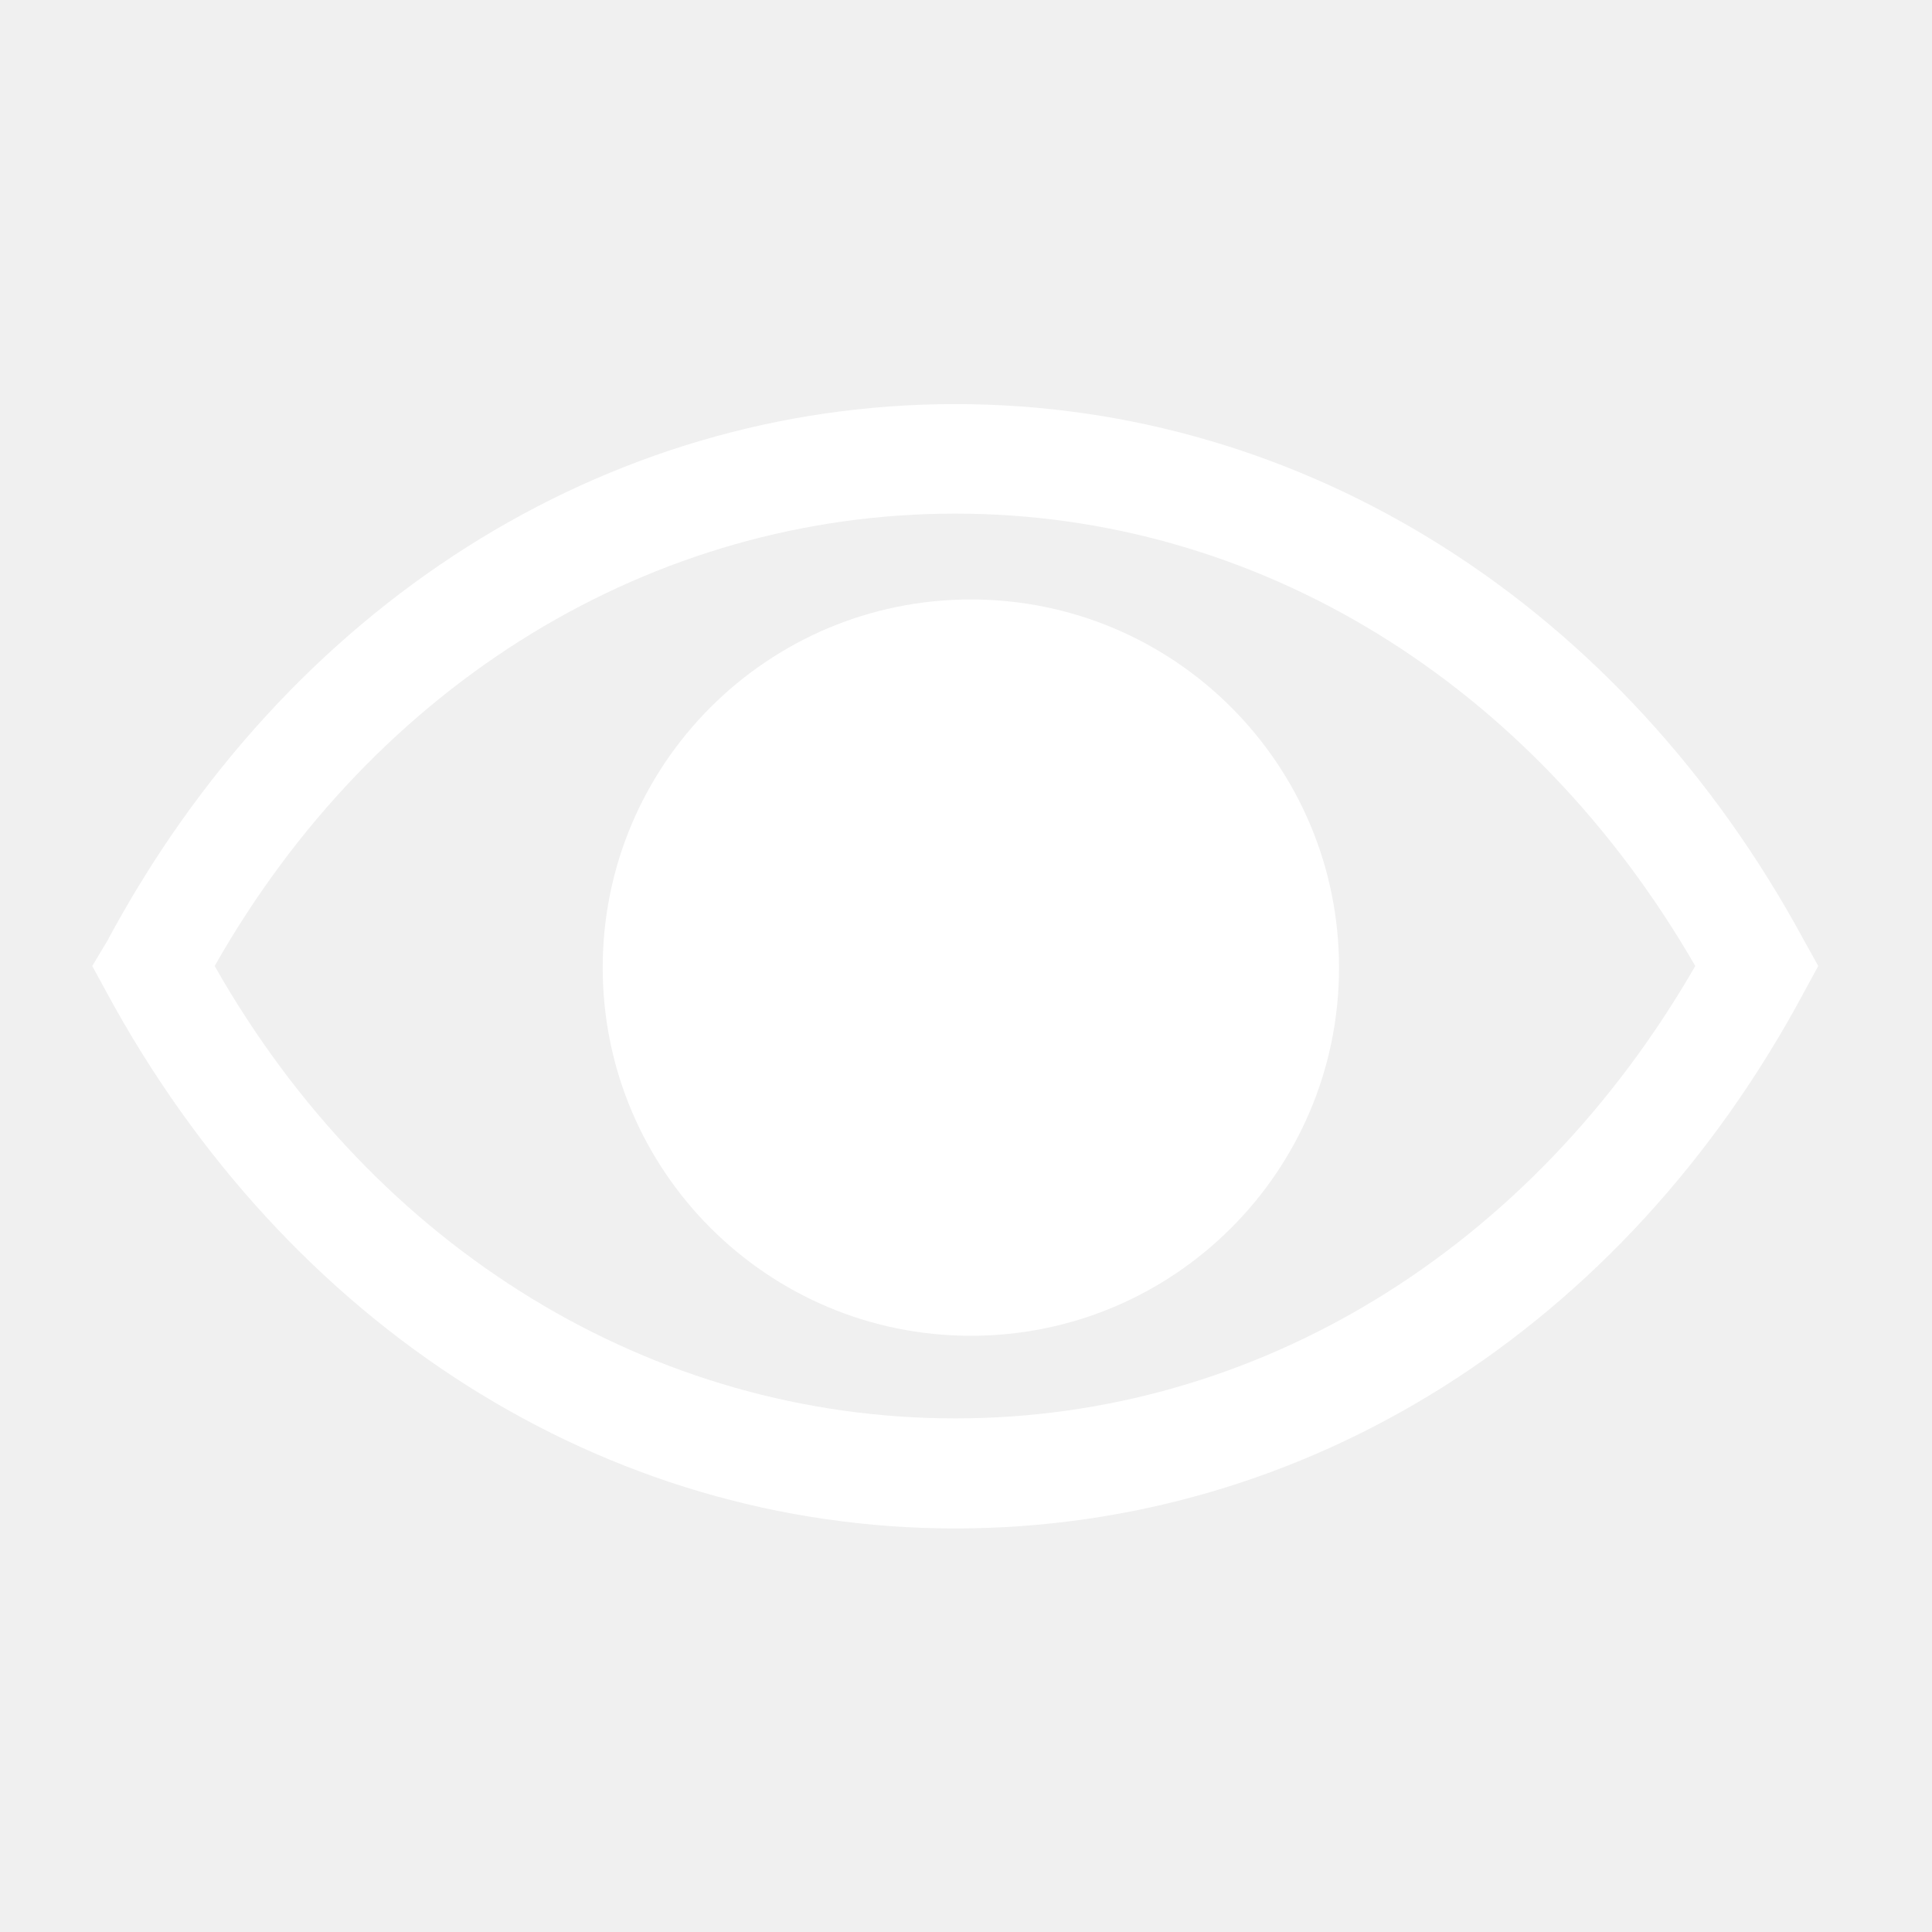
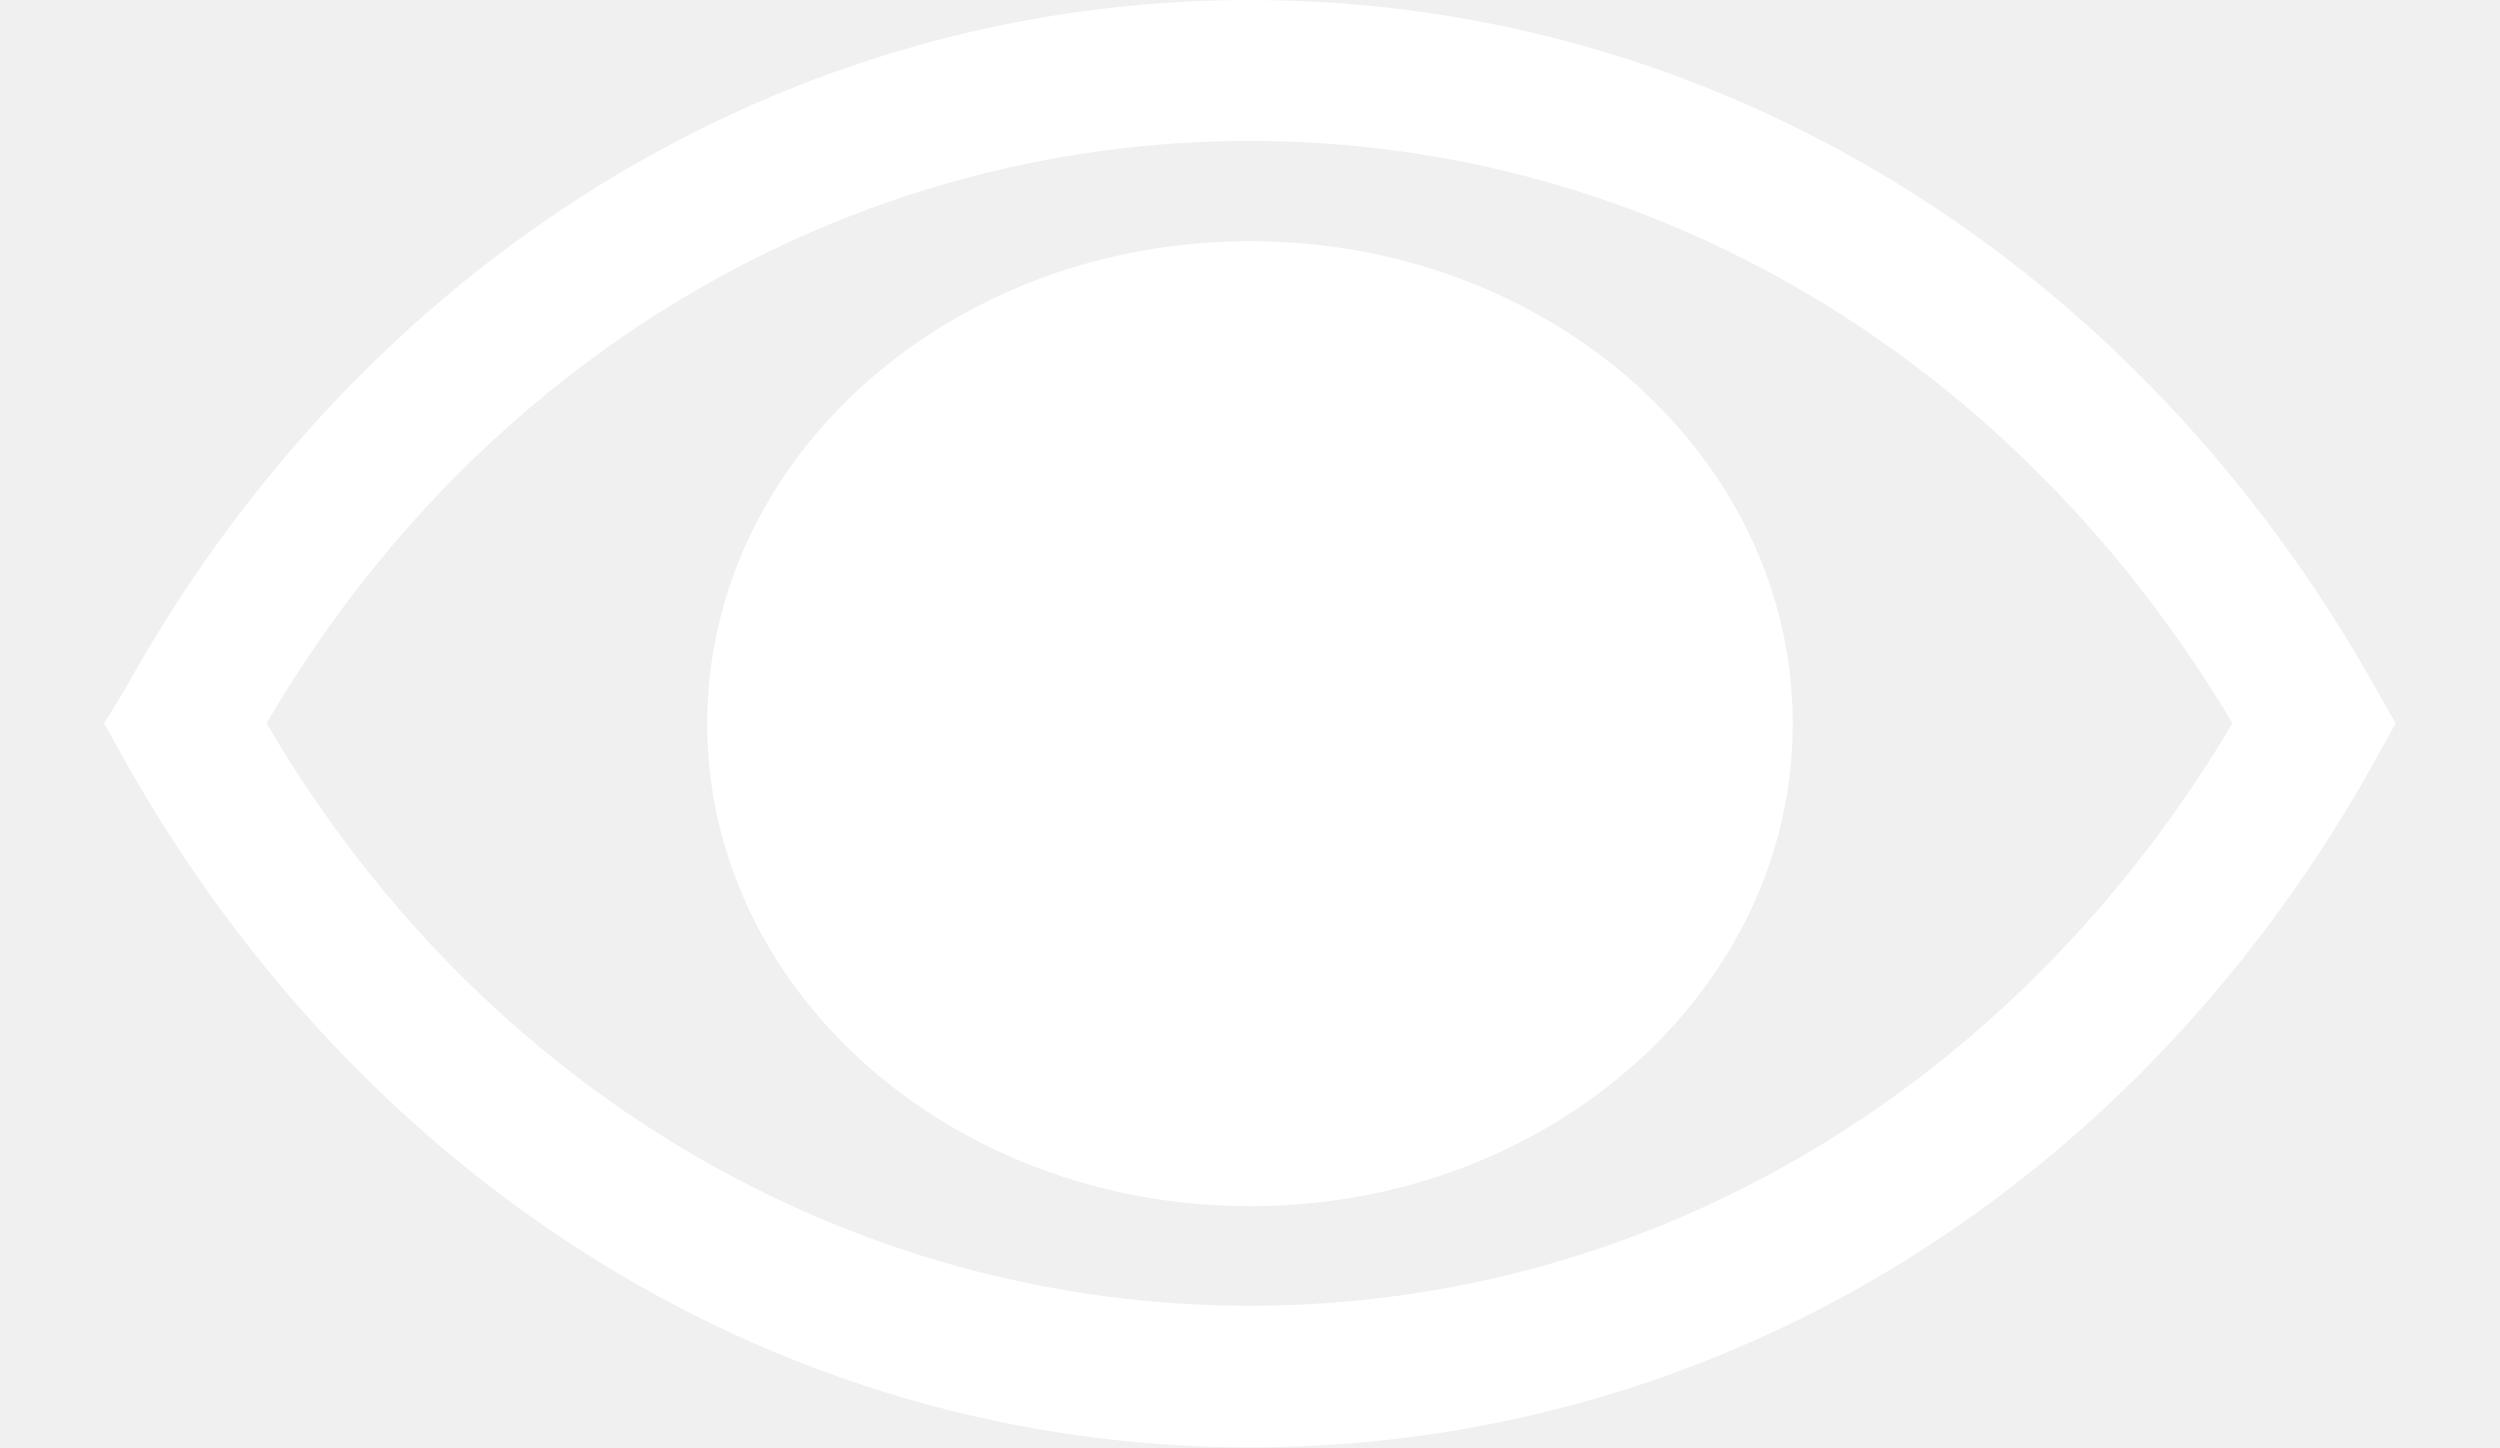
- <svg xmlns="http://www.w3.org/2000/svg" width="25" height="25" viewBox="0 0 25 25" fill="none">
-   <path d="M23.347 12.174C21.007 7.847 16.903 5.229 12.361 5.229C7.819 5.229 3.708 7.847 1.389 12.174L1.194 12.5L1.375 12.833C3.715 17.16 7.819 19.778 12.361 19.778C16.903 19.778 21.014 17.194 23.347 12.833L23.528 12.5L23.347 12.174ZM12.361 18.354C8.451 18.354 4.861 16.174 2.778 12.5C4.861 8.826 8.451 6.646 12.361 6.646C16.271 6.646 19.819 8.833 21.937 12.5C19.819 16.174 16.264 18.354 12.361 18.354Z" fill="white" />
-   <path d="M12.563 17.285C15.194 17.285 17.327 15.152 17.327 12.521C17.327 9.89 15.194 7.757 12.563 7.757C9.932 7.757 7.799 9.89 7.799 12.521C7.799 15.152 9.932 17.285 12.563 17.285Z" fill="white" />
+ <svg xmlns="http://www.w3.org/2000/svg" width="19" height="11" viewBox="0 0 19 11" fill="none">
+   <path d="M18.067 5.251C16.241 1.98 13.041 0 9.499 0C5.957 0 2.751 1.98 0.943 5.251L0.791 5.497L0.932 5.75C2.757 9.021 5.957 11 9.499 11C13.041 11 16.247 9.047 18.067 5.75L18.207 5.497L18.067 5.251ZM9.499 9.924C6.45 9.924 3.65 8.275 2.026 5.497C3.65 2.72 6.45 1.071 9.499 1.071C12.548 1.071 15.315 2.725 16.967 5.497C15.315 8.275 12.543 9.924 9.499 9.924Z" fill="white" />
+   <path d="M9.5 9.167C11.778 9.167 13.625 7.525 13.625 5.5C13.625 3.475 11.778 1.833 9.5 1.833C7.222 1.833 5.375 3.475 5.375 5.5C5.375 7.525 7.222 9.167 9.5 9.167Z" fill="white" />
</svg>
